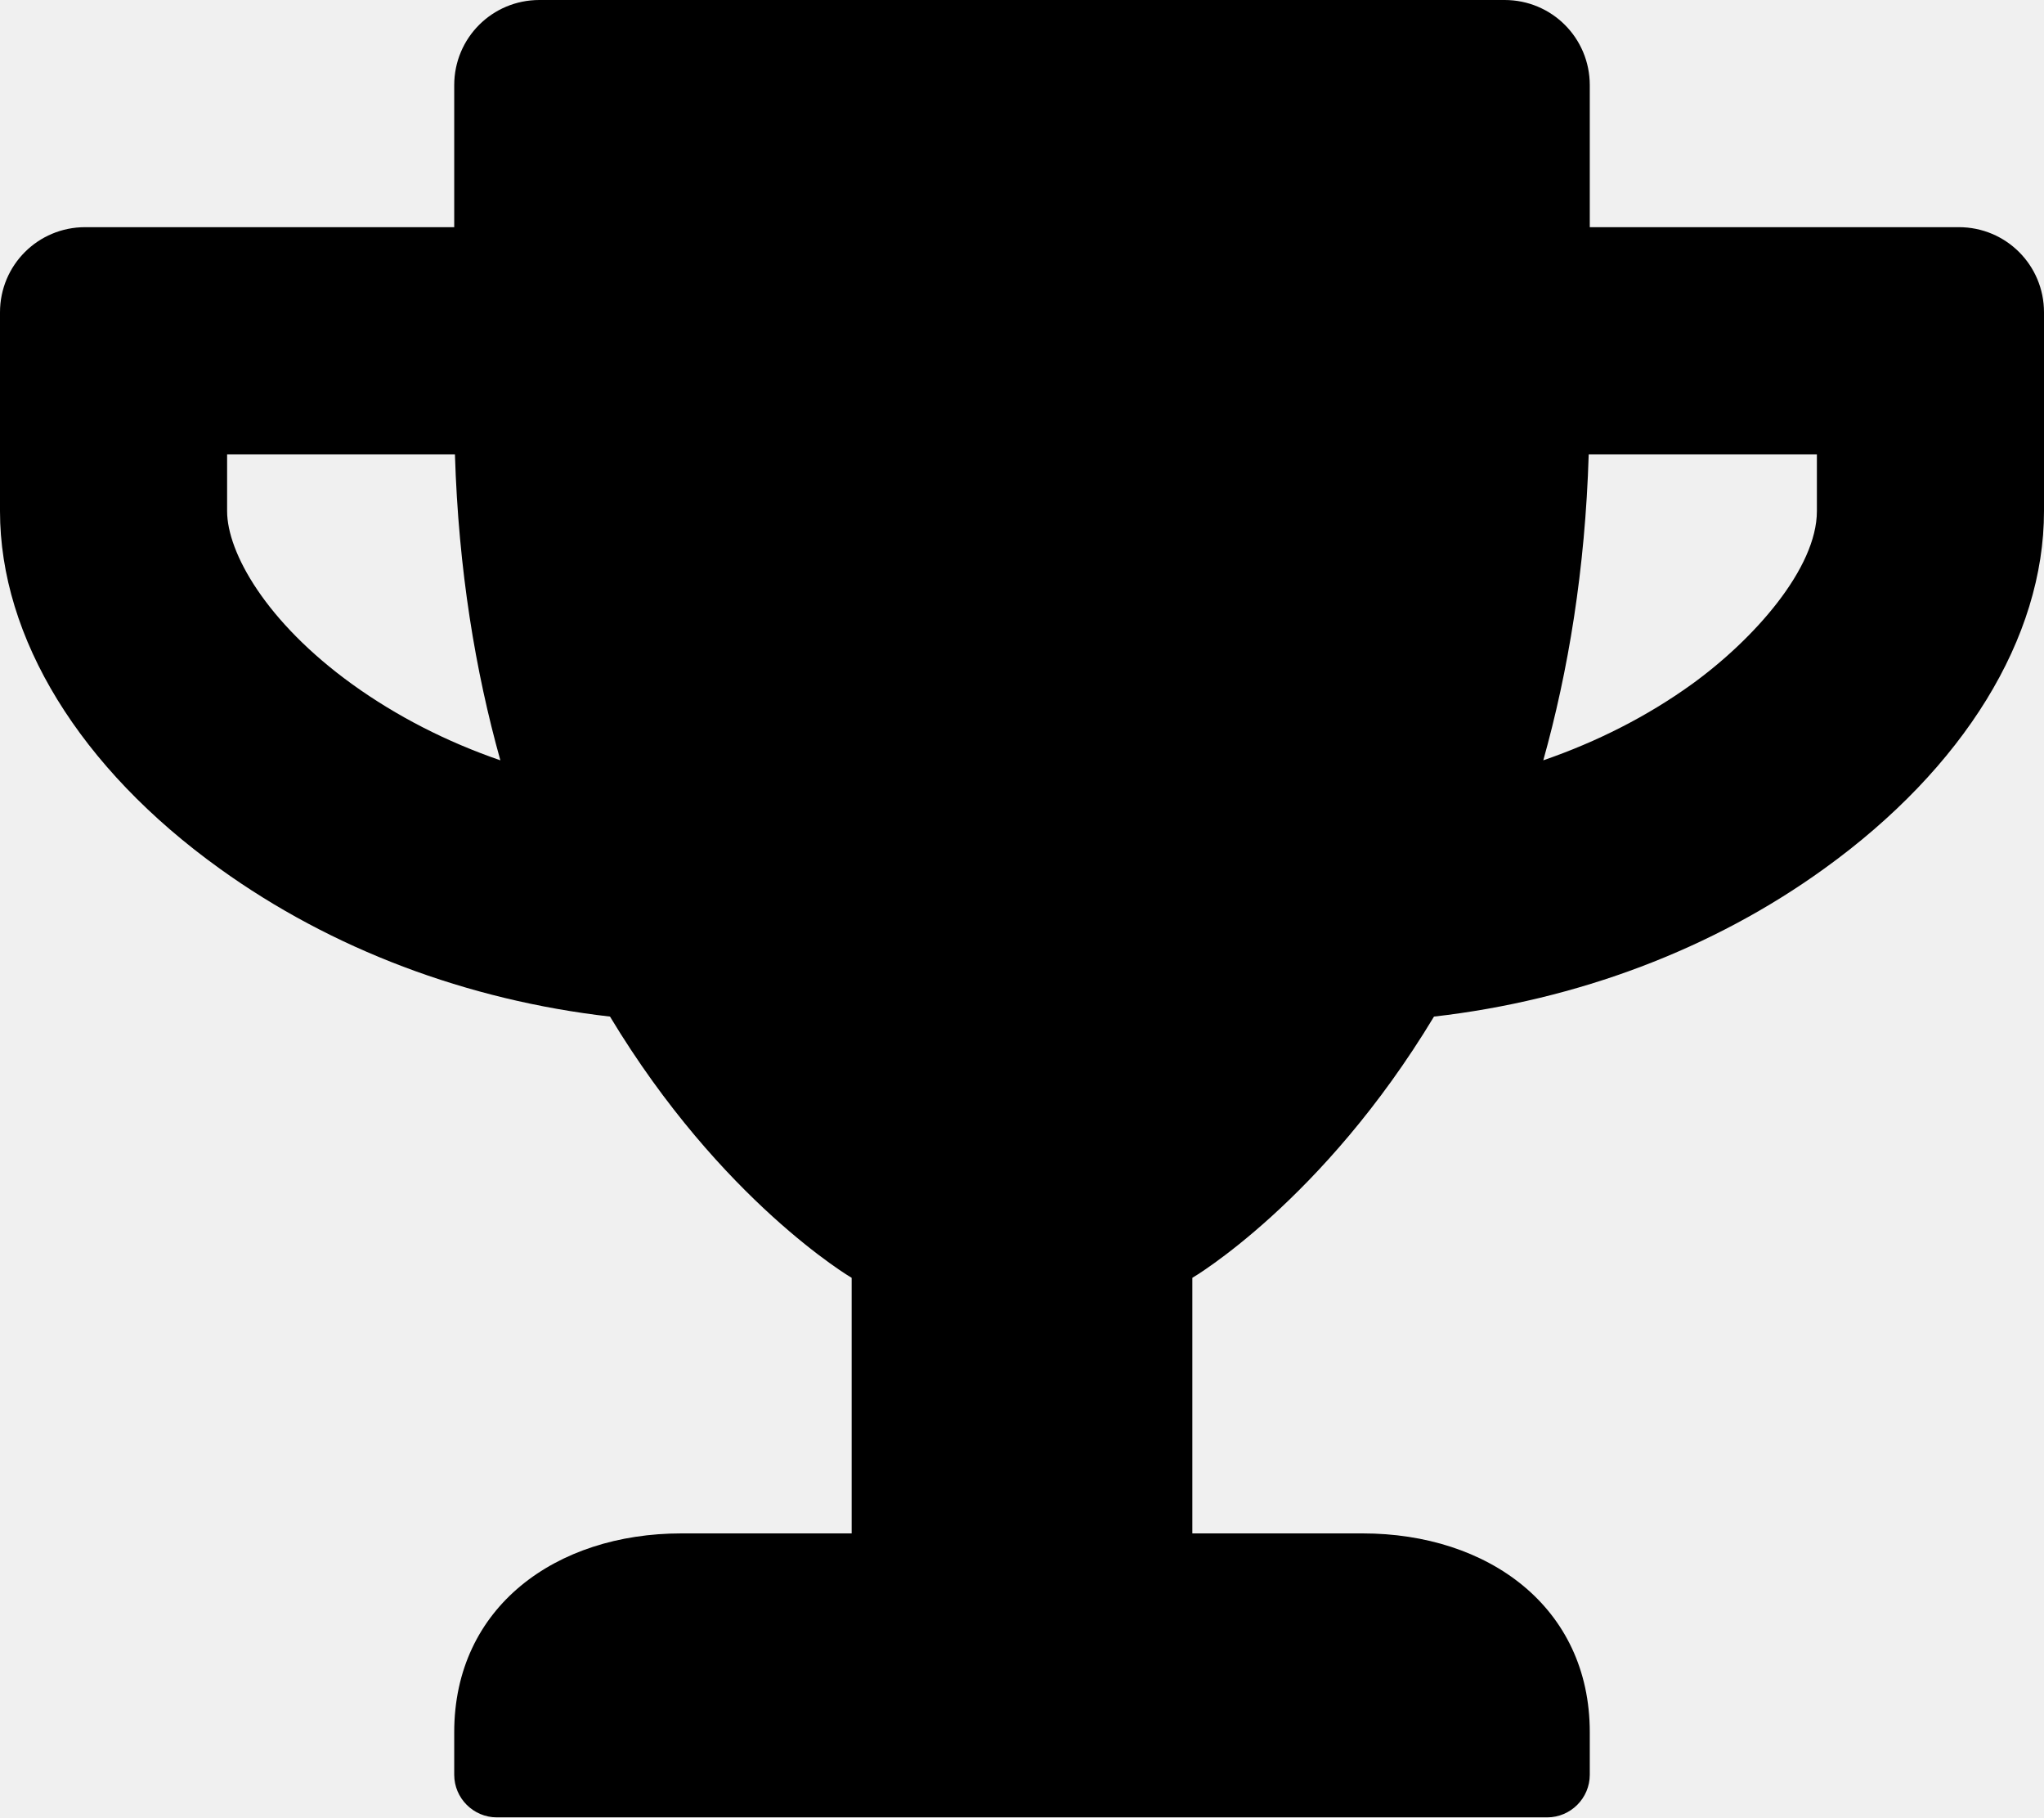
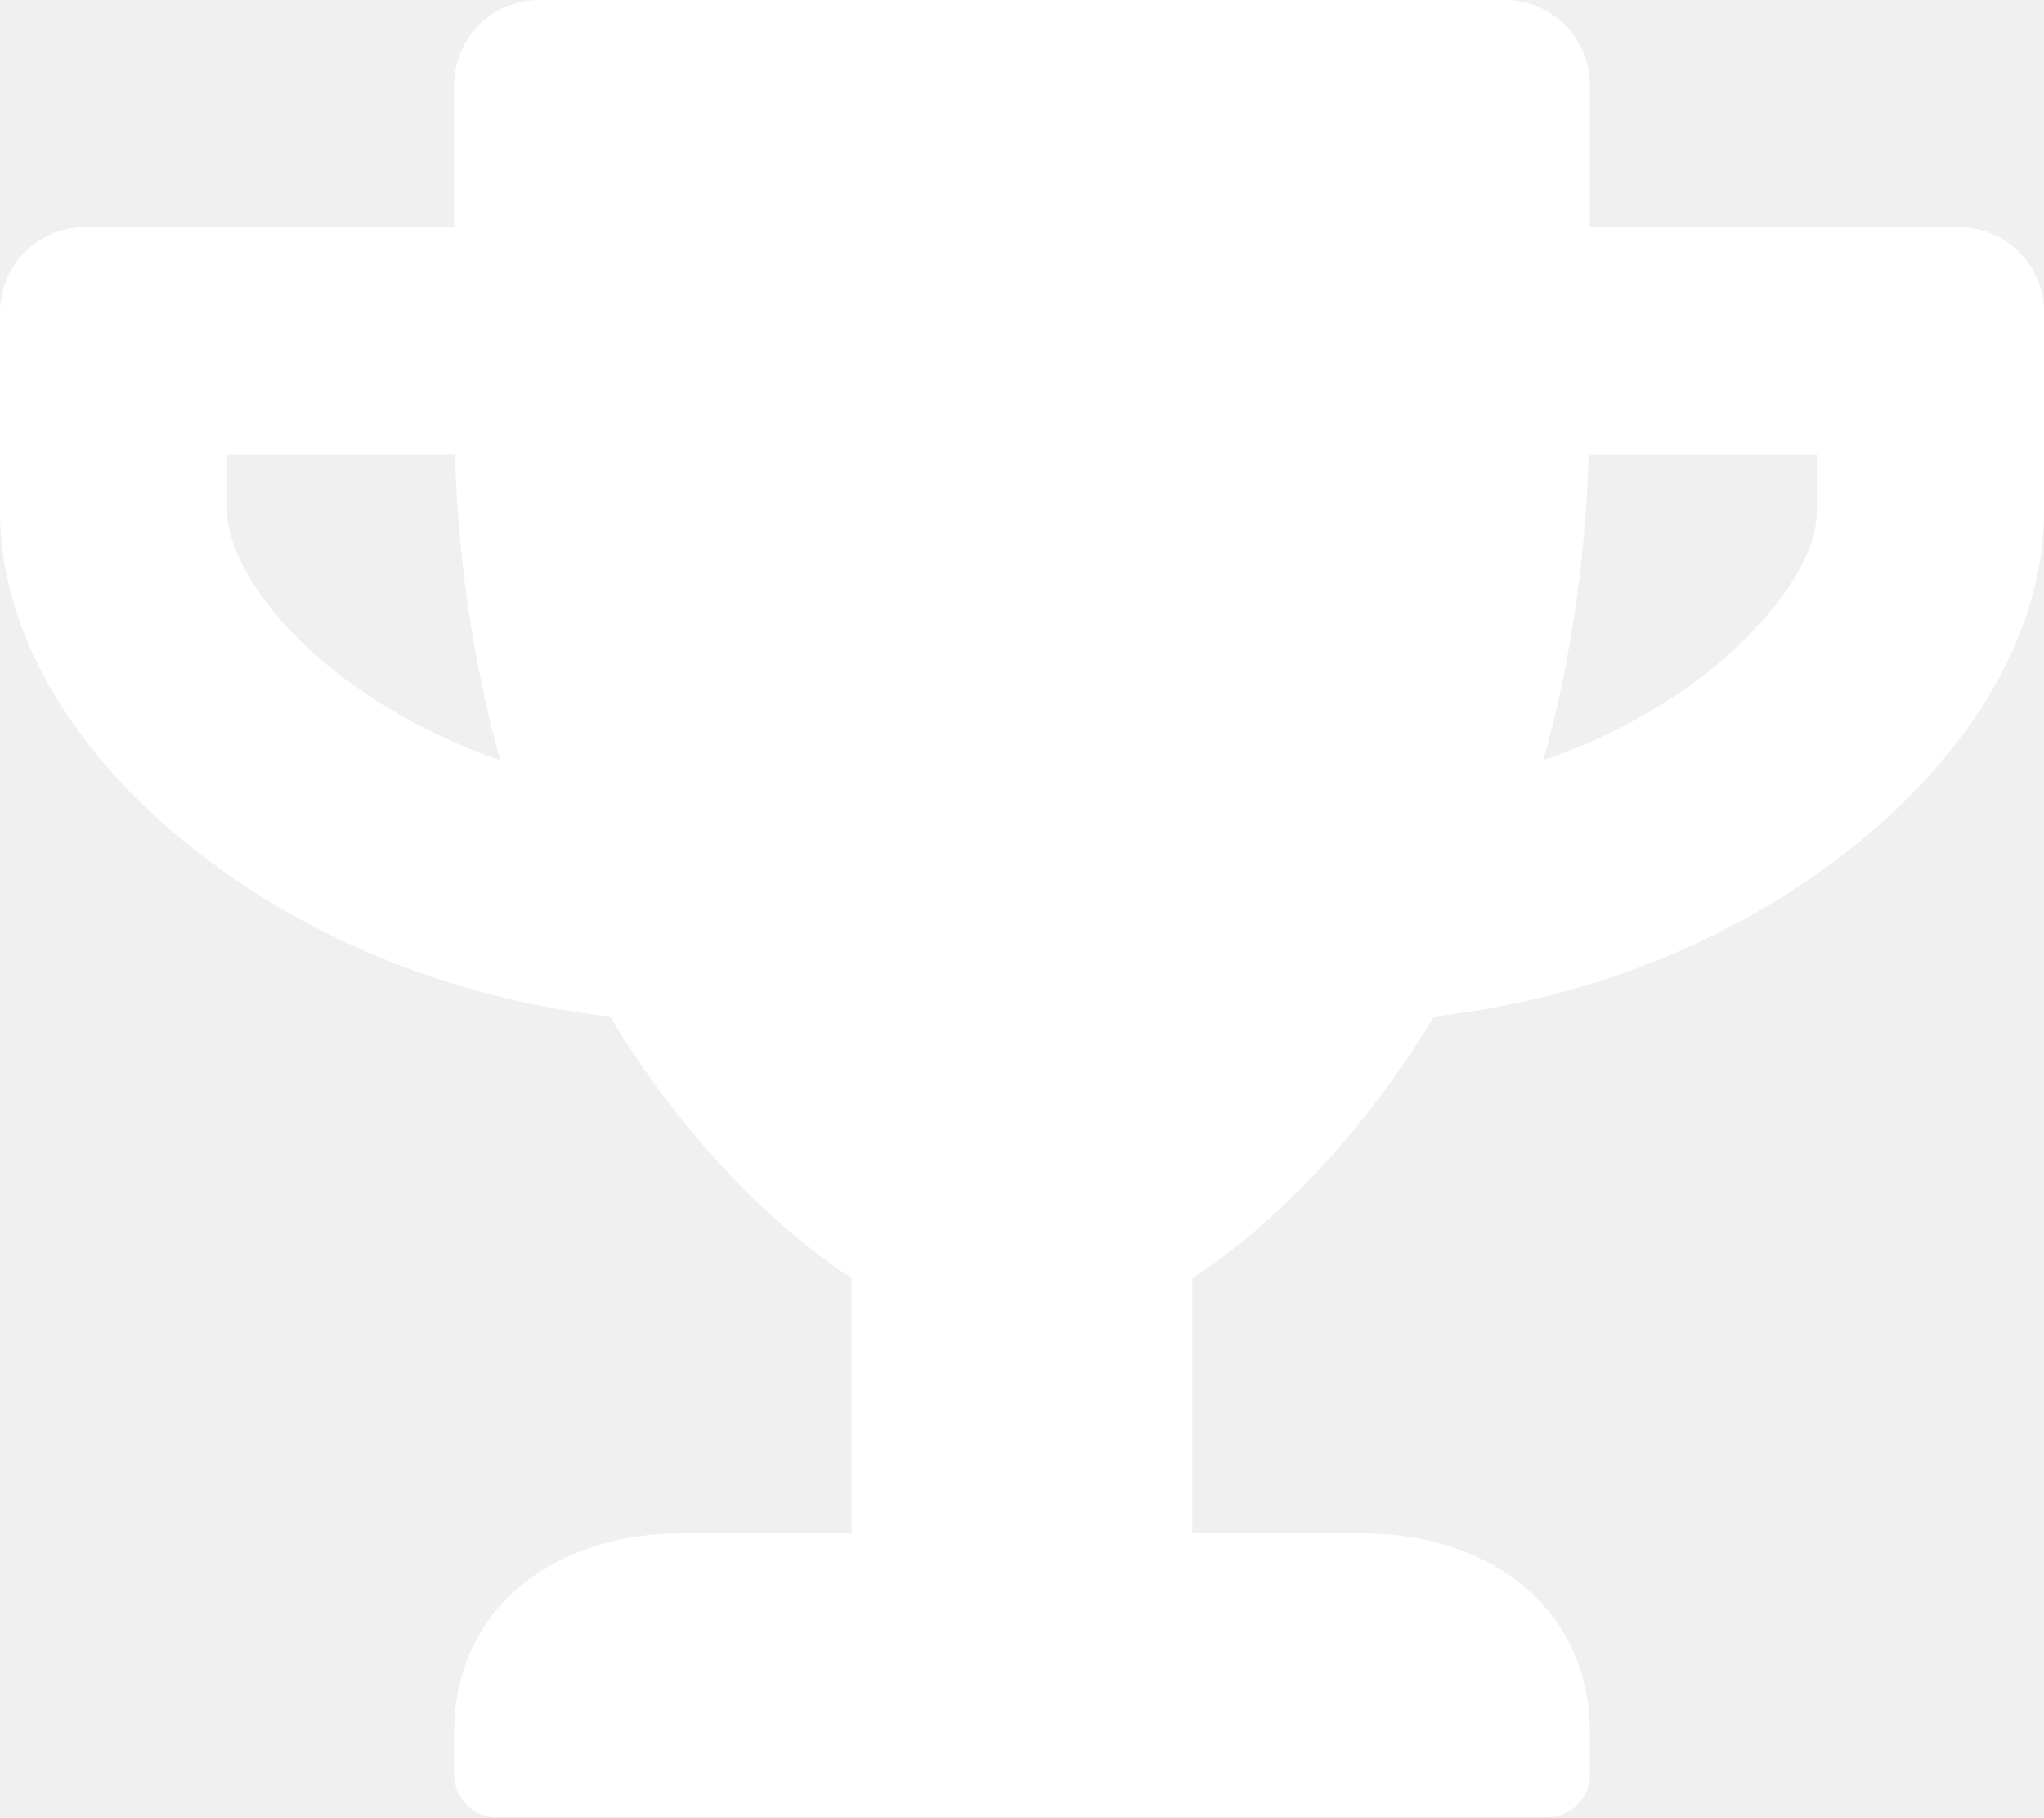
<svg xmlns="http://www.w3.org/2000/svg" aria-hidden="true" data-prefix="fas" data-icon="trophy" class="svg-inline--fa fa-trophy fa-w-18" role="img" viewBox="0 0 576 512">
-   <path fill="currentColor" d="M552 64H448V24c0-13.3-10.7-24-24-24H152c-13.3 0-24 10.7-24 24v40H24C10.7 64 0 74.7 0 88v56c0 35.7 22.5 72.4 61.9 100.7 31.5 22.7 69.8 37.1 110 41.7C203.3 338.5 240 360 240 360v72h-48c-35.3 0-64 20.7-64 56v12c0 6.6 5.4 12 12 12h296c6.6 0 12-5.4 12-12v-12c0-35.3-28.7-56-64-56h-48v-72s36.7-21.5 68.1-73.6c40.3-4.6 78.6-19 110-41.7 39.3-28.3 61.9-65 61.9-100.7V88c0-13.3-10.7-24-24-24zM99.3 192.8C74.9 175.2 64 155.6 64 144v-16h64.2c1 32.6 5.8 61.2 12.8 86.2-15.1-5.2-29.2-12.4-41.7-21.4zM512 144c0 16.1-17.7 36.1-35.3 48.8-12.5 9-26.7 16.2-41.8 21.4 7-25 11.8-53.6 12.8-86.2H512v16z" />
+   <path fill="white" d="M552 64H448V24c0-13.3-10.7-24-24-24H152c-13.3 0-24 10.7-24 24v40H24C10.7 64 0 74.7 0 88v56c0 35.7 22.5 72.4 61.9 100.7 31.5 22.7 69.8 37.1 110 41.7C203.3 338.5 240 360 240 360v72h-48c-35.3 0-64 20.7-64 56v12c0 6.6 5.4 12 12 12h296c6.6 0 12-5.4 12-12v-12c0-35.3-28.7-56-64-56h-48v-72s36.7-21.5 68.1-73.6c40.3-4.6 78.6-19 110-41.7 39.3-28.3 61.9-65 61.9-100.7V88c0-13.3-10.7-24-24-24zM99.3 192.8C74.9 175.2 64 155.6 64 144v-16h64.2c1 32.6 5.8 61.2 12.8 86.2-15.1-5.2-29.2-12.4-41.7-21.4zM512 144c0 16.1-17.7 36.1-35.3 48.8-12.5 9-26.7 16.2-41.8 21.4 7-25 11.8-53.6 12.8-86.2H512v16z" />
</svg>
